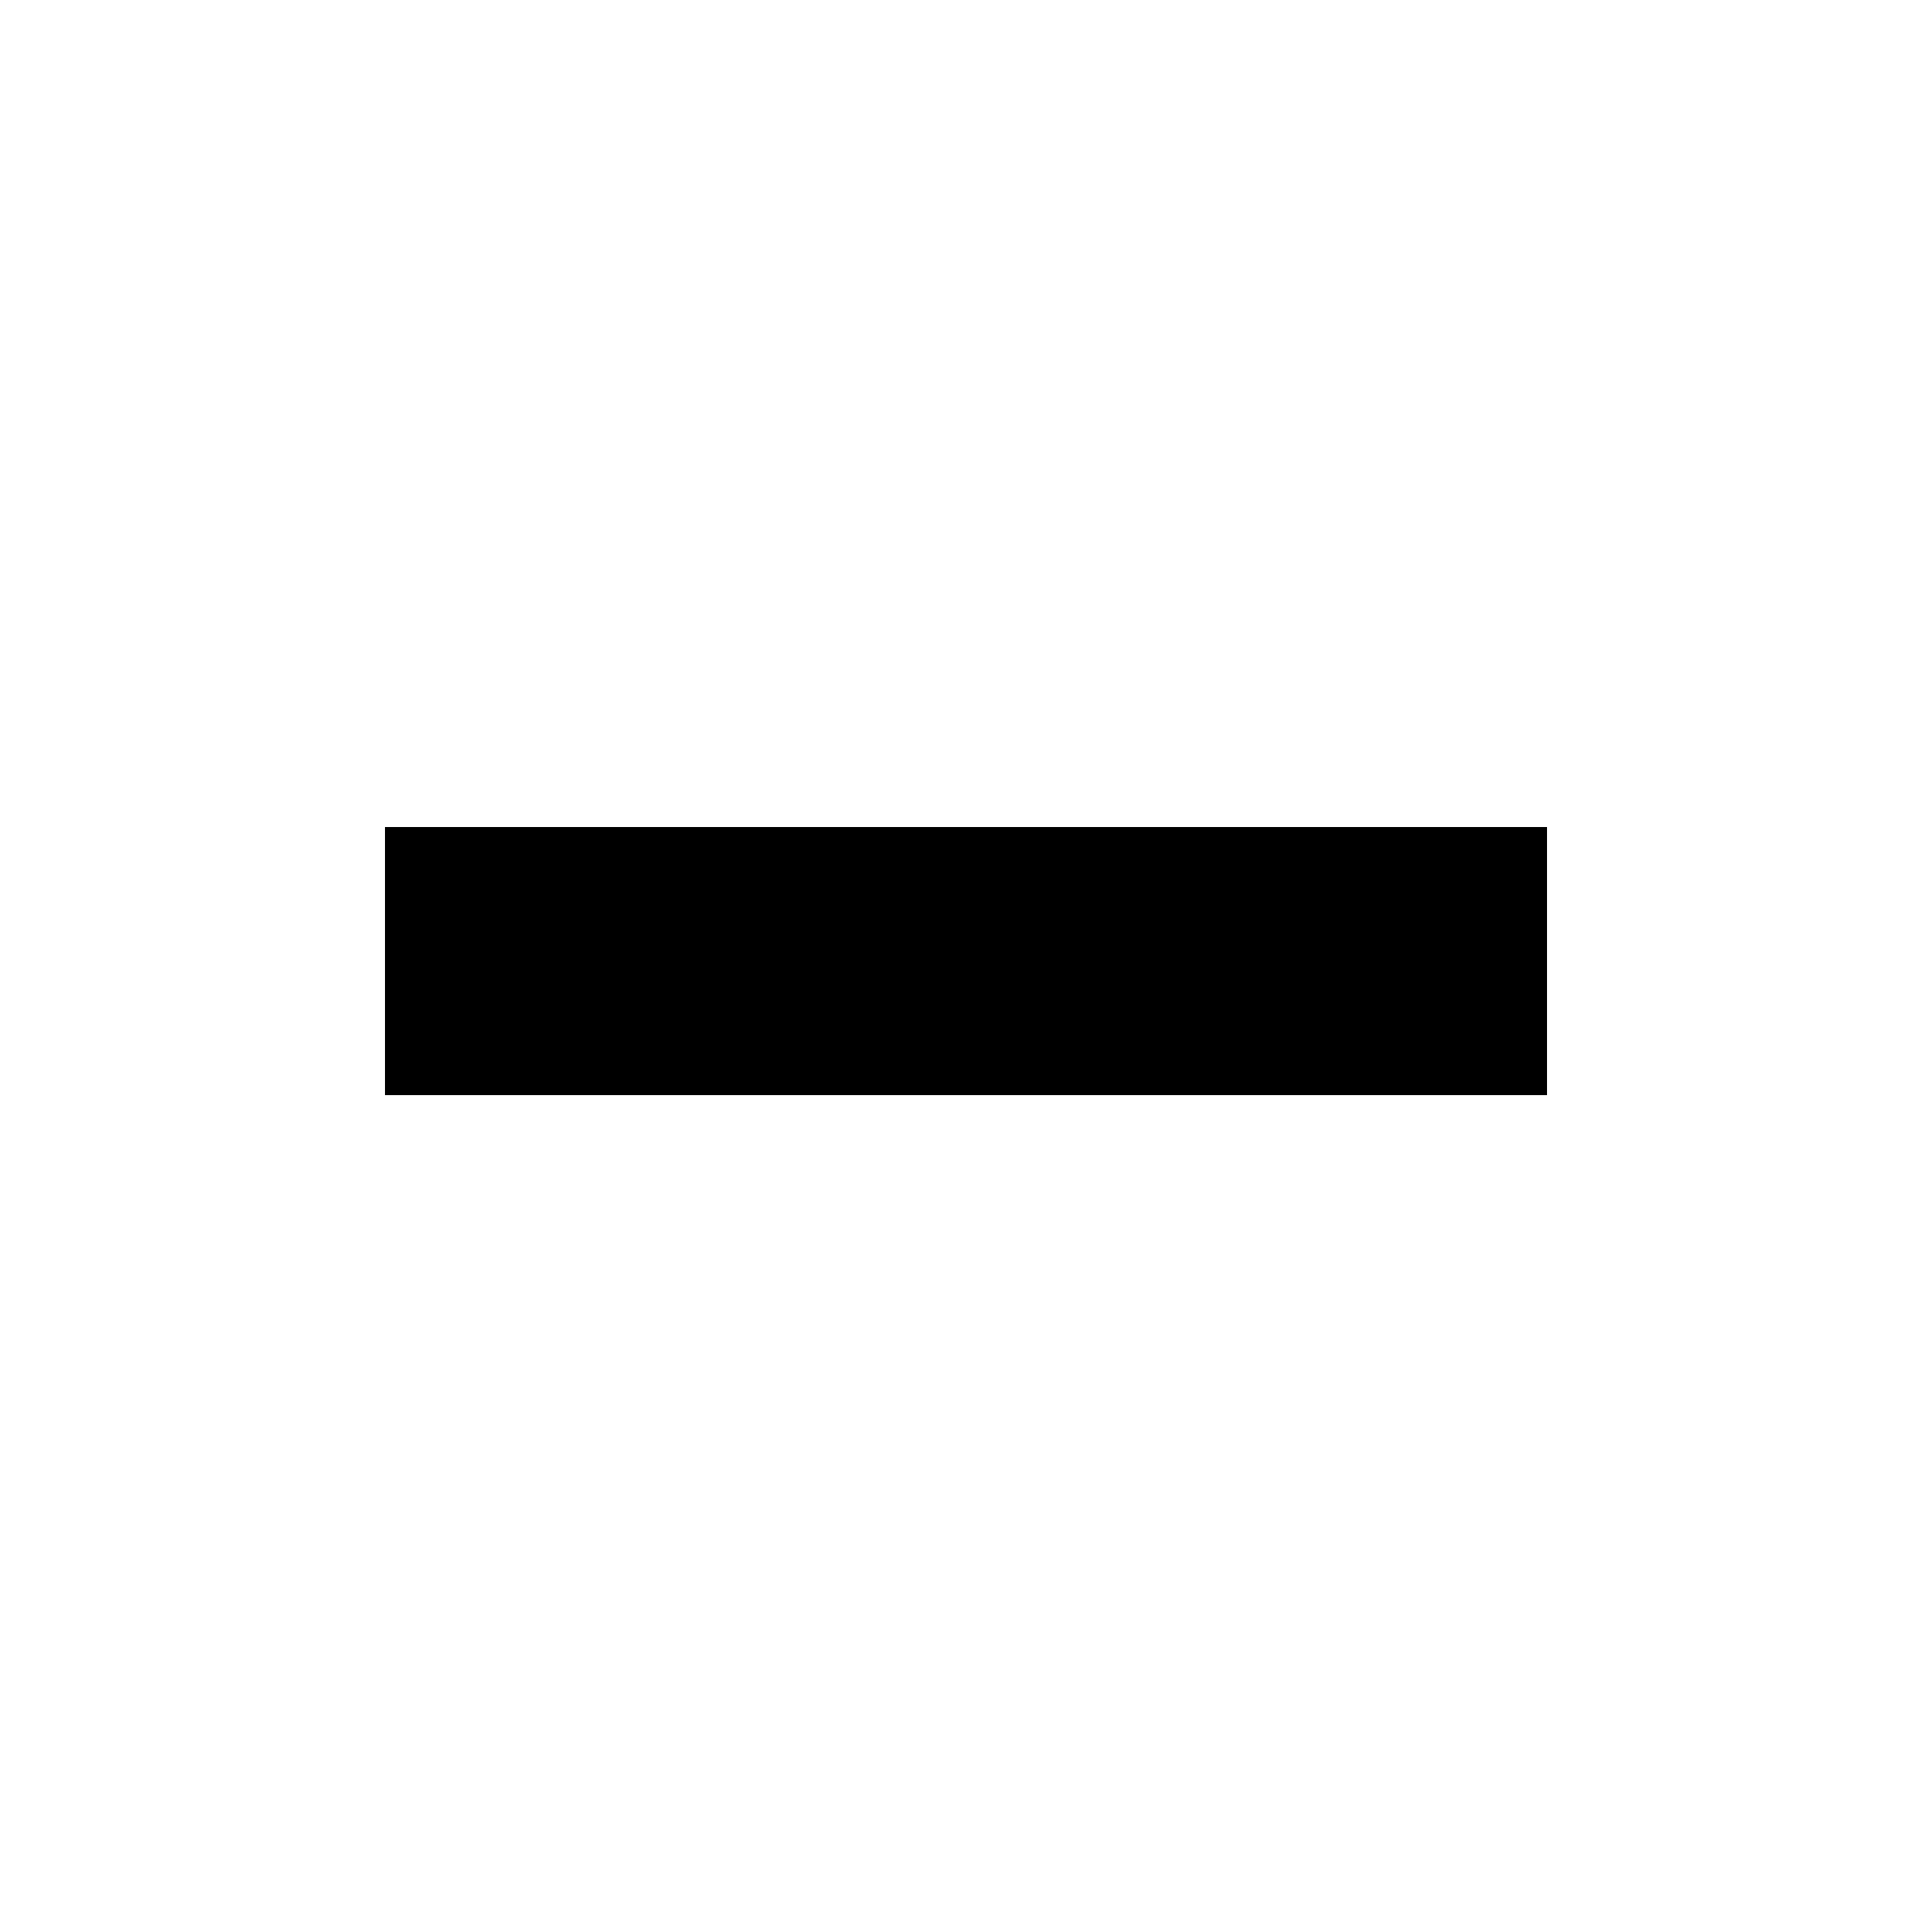
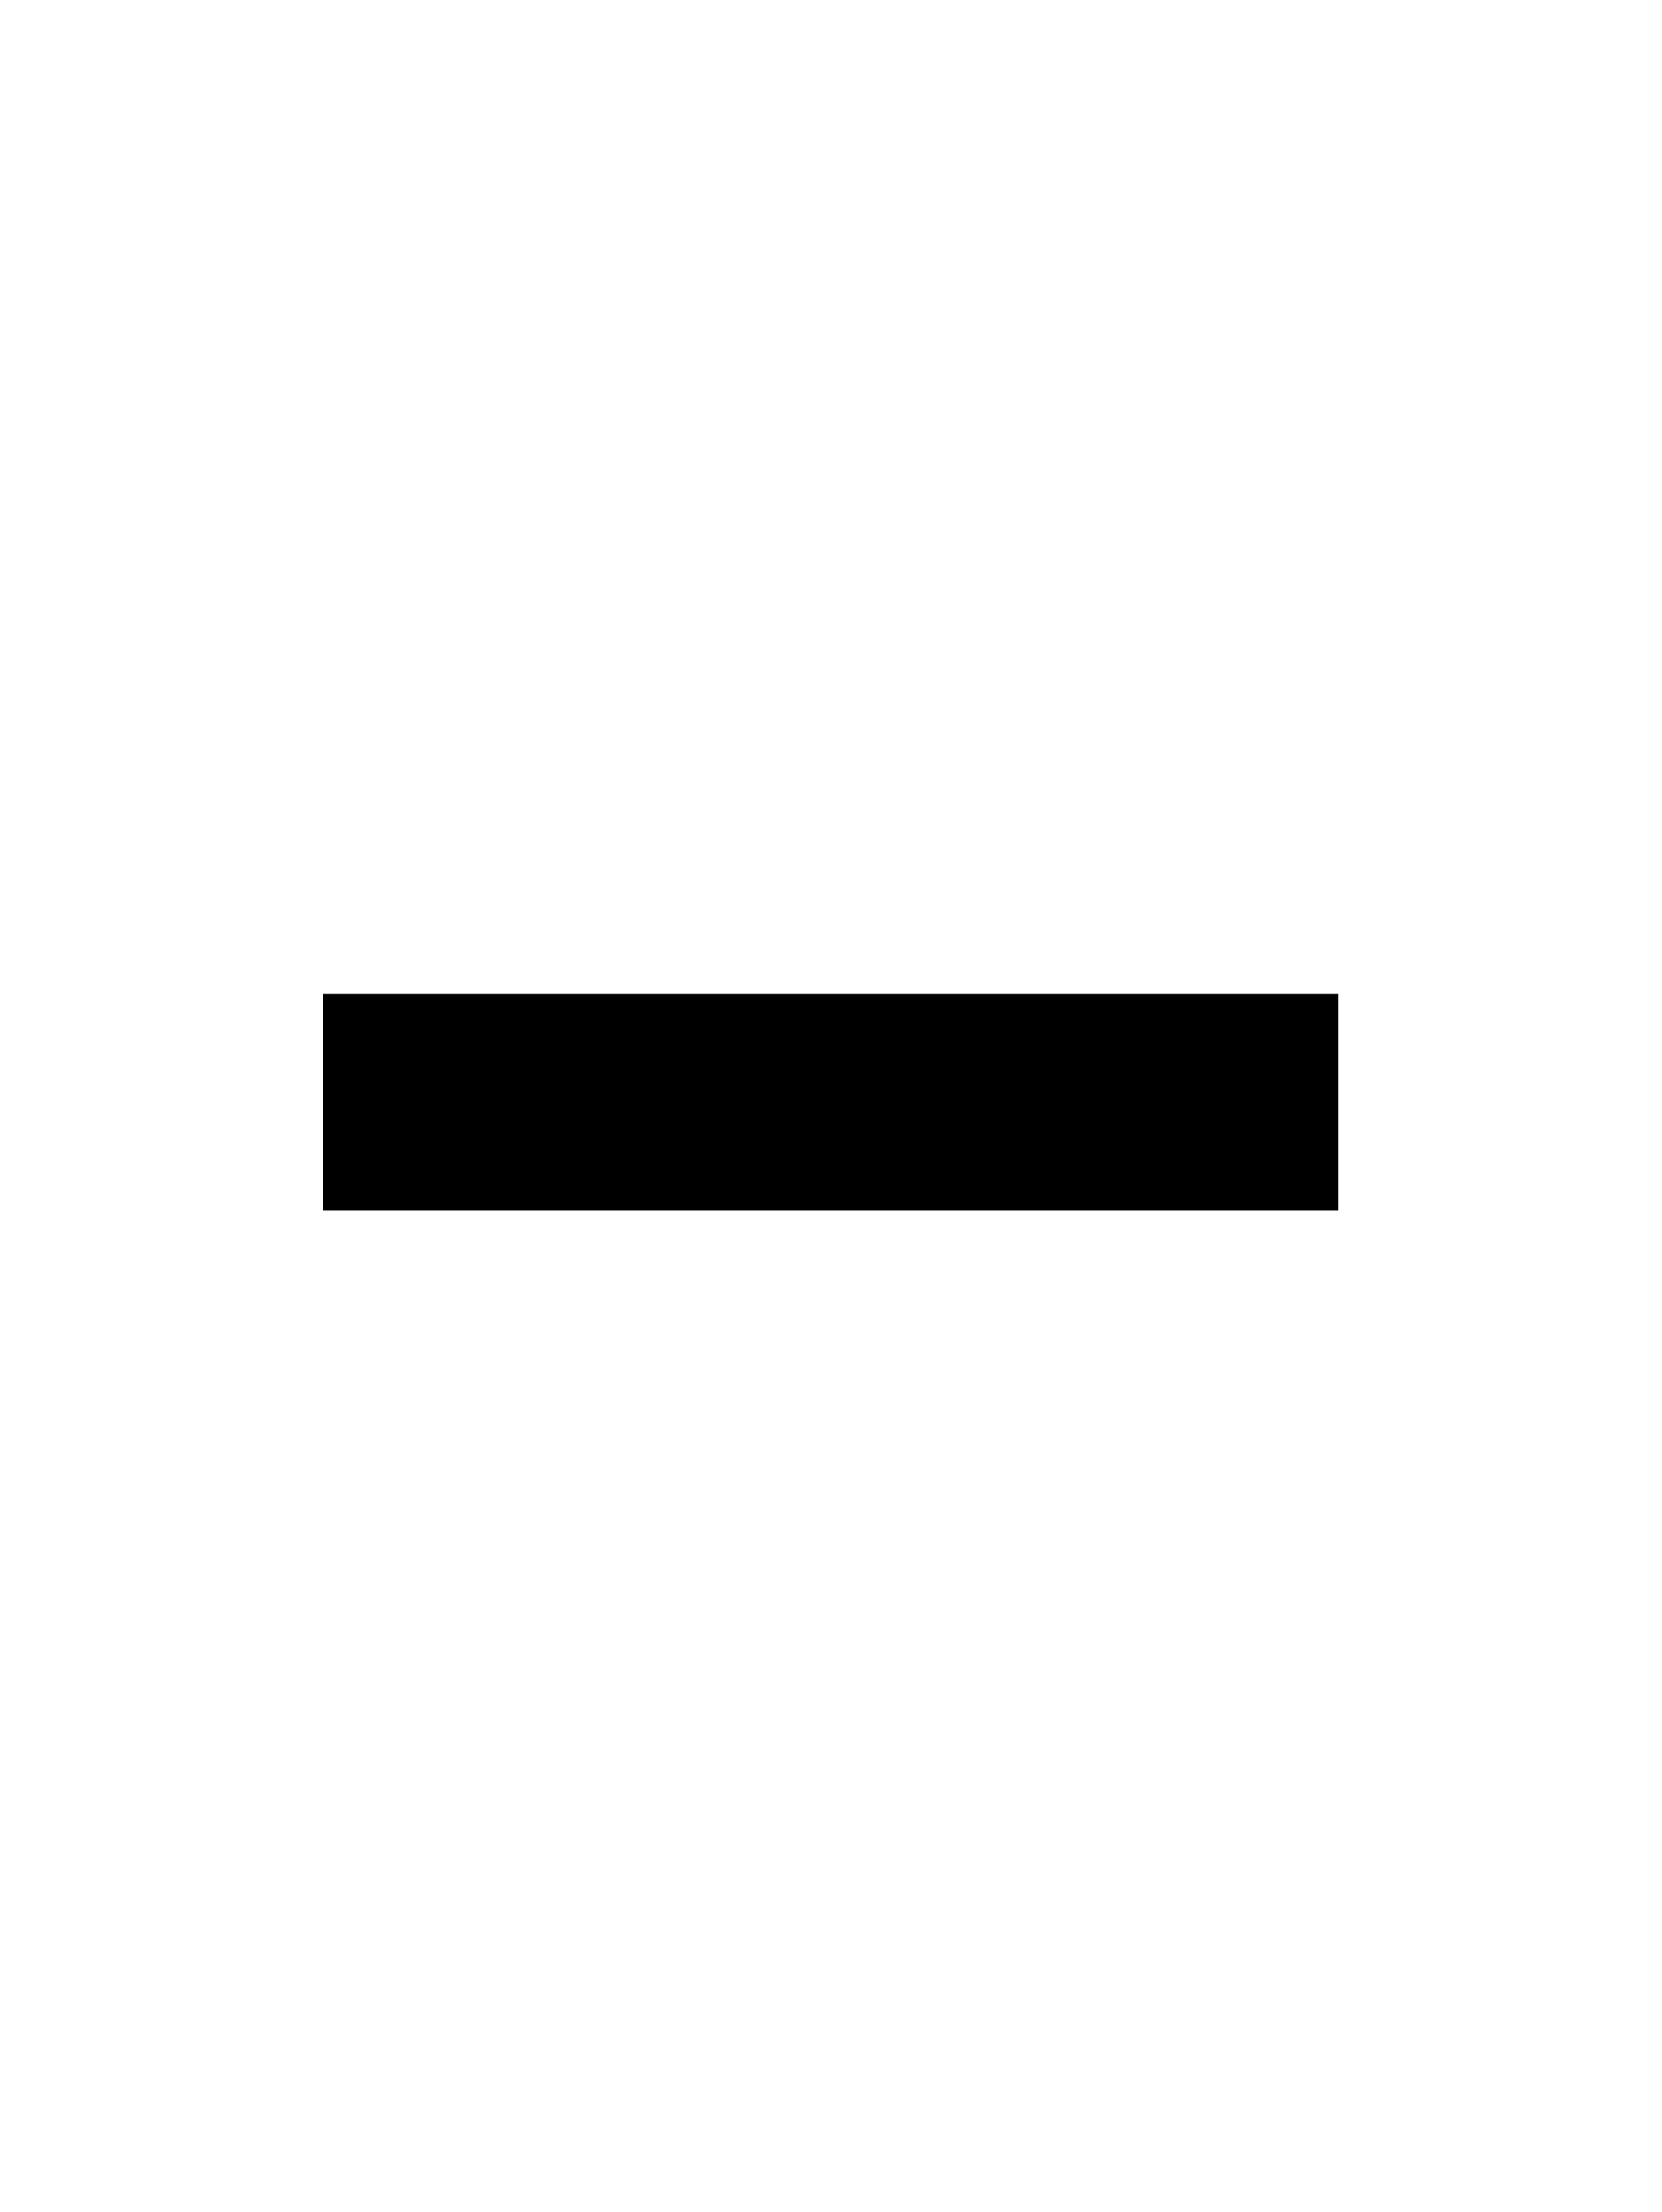
- <svg xmlns="http://www.w3.org/2000/svg" version="1.1" viewBox="-10 0 1003.952 1000" id="svg1" xml:space="preserve" width="1003.952" height="1000">
-   <defs id="defs1">
-     <style id="style1">
-       .cls-1 {
-         fill: #b29b64;
-       }
-     </style>
-   </defs>
-   <g id="layer4" style="display:inline">
-     <rect style="fill:#000000;stroke-width:7.559;stroke-linecap:round;stroke-linejoin:round;stroke-dashoffset:13.937" id="rect5" width="603.952" height="139.373" x="190" y="429.718" />
-   </g>
+ <svg xmlns="http://www.w3.org/2000/svg" width="750.883mm" height="1000mm" viewBox="0 0 750.883 1000" version="1.1" id="svg1" xml:space="preserve">
+   <defs id="defs1" />
+   <rect style="fill:#010000;stroke-width:2;stroke-linecap:round;stroke-linejoin:round;stroke-dashoffset:13.937" id="rect4" width="458.883" height="97.952" x="146" y="449.3" />
</svg>
